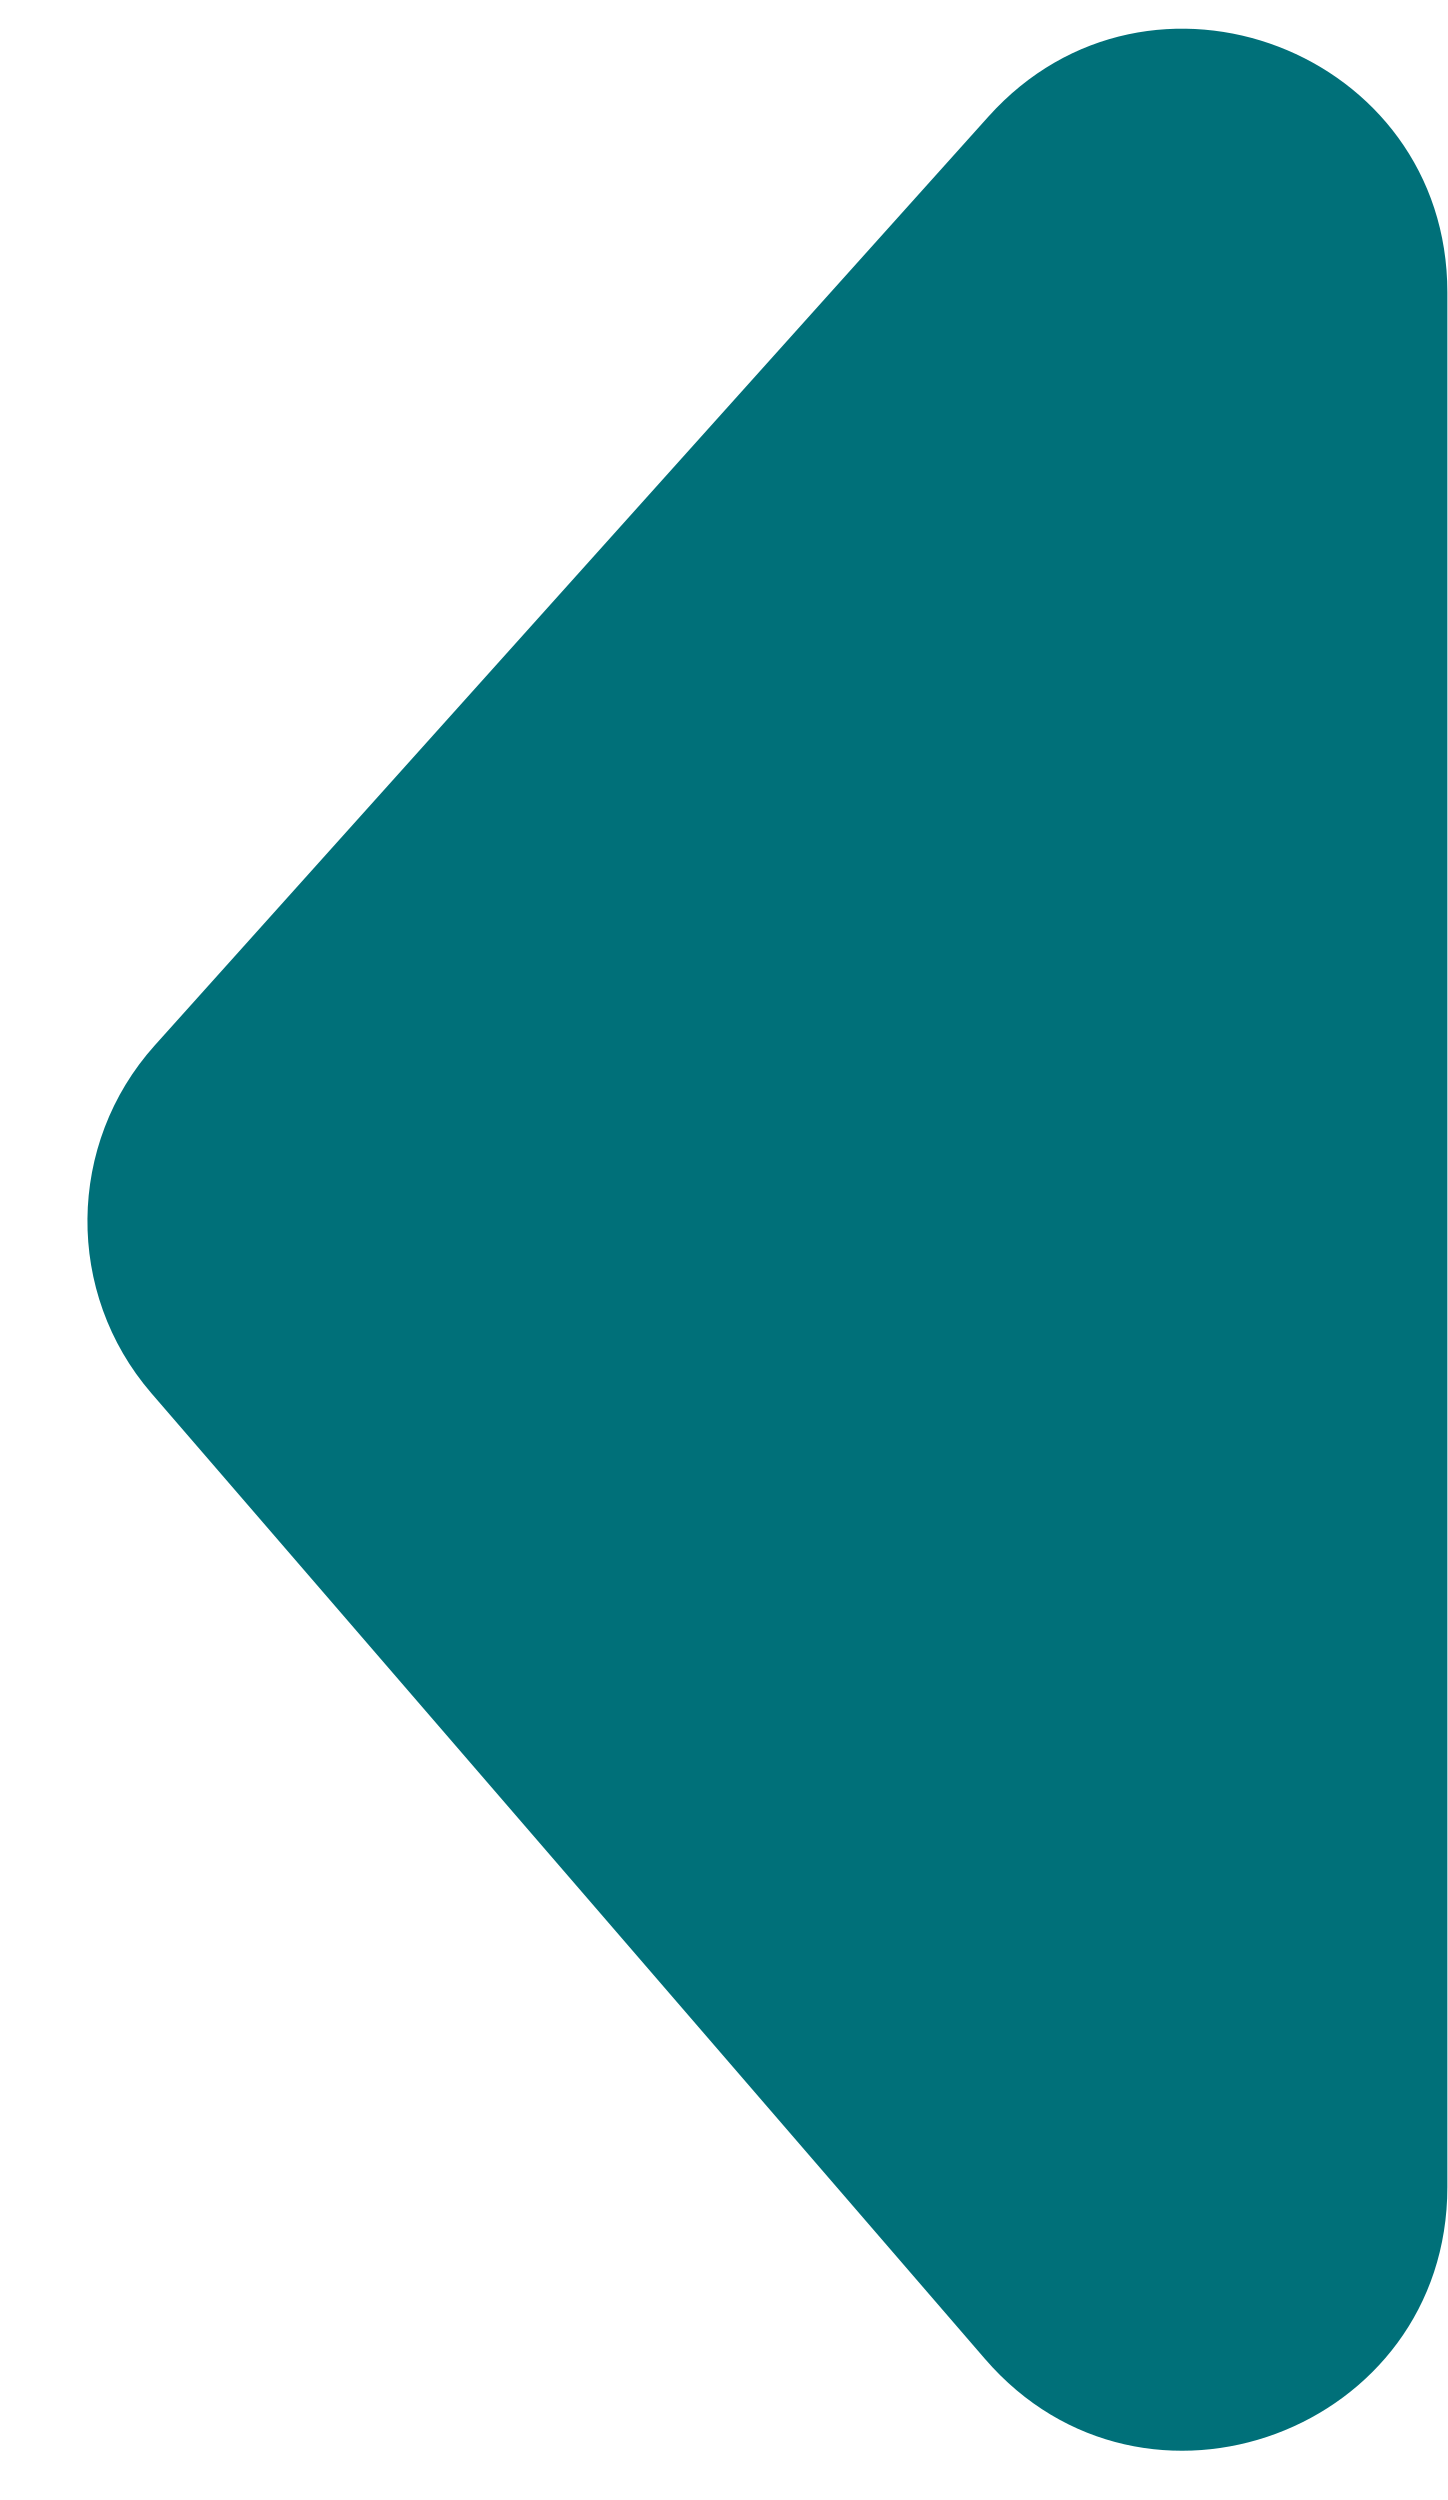
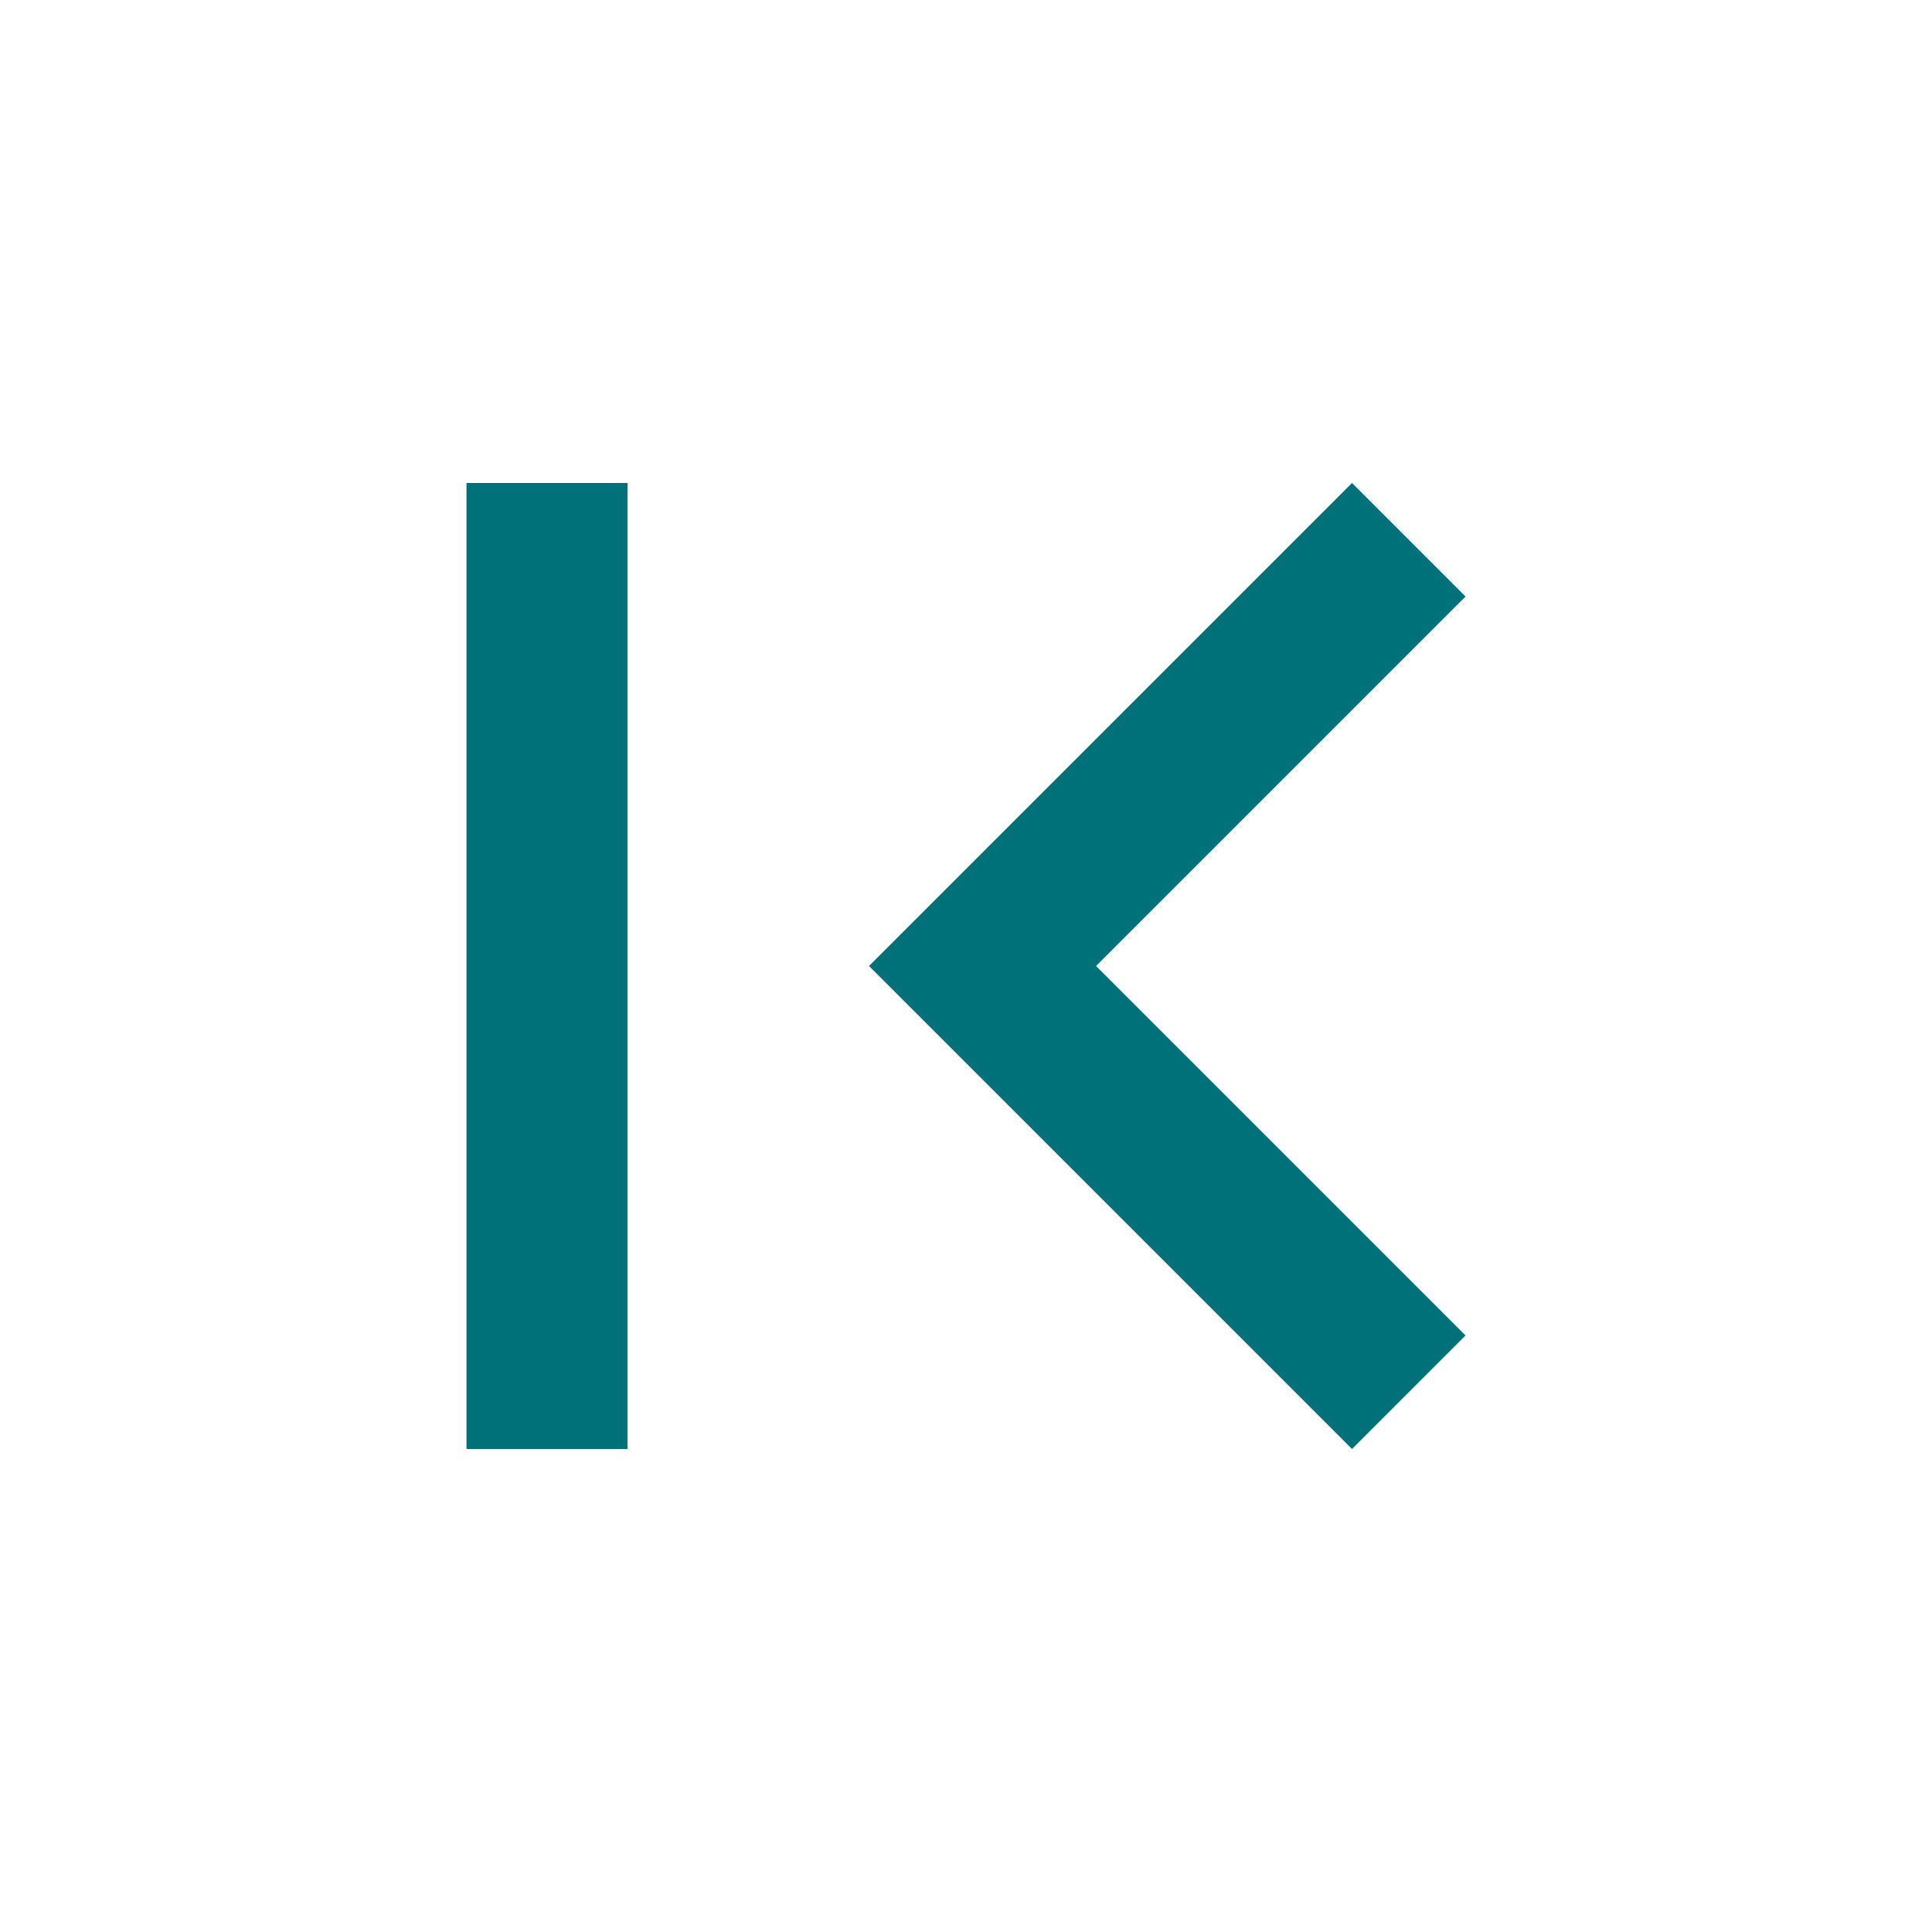
- <svg xmlns="http://www.w3.org/2000/svg" width="11" height="19" viewBox="0 0 11 19" fill="none">
-   <path d="M7.486 17.928L1.15 10.588C0.493 9.826 0.504 8.694 1.176 7.945L7.512 0.886C8.737 -0.479 11 0.388 11 2.222L11 16.622C11 18.475 8.697 19.332 7.486 17.928Z" fill="#007079" />
+ <svg xmlns="http://www.w3.org/2000/svg" width="24" height="24" viewBox="0 0 24 24" fill="none">
+   <path fill-rule="evenodd" clip-rule="evenodd" d="M7.795 6H5.795V18H7.795V6ZM13.615 12L18.205 16.59L16.795 18L10.795 12L16.795 6L18.205 7.41L13.615 12Z" fill="#007079" />
</svg>
